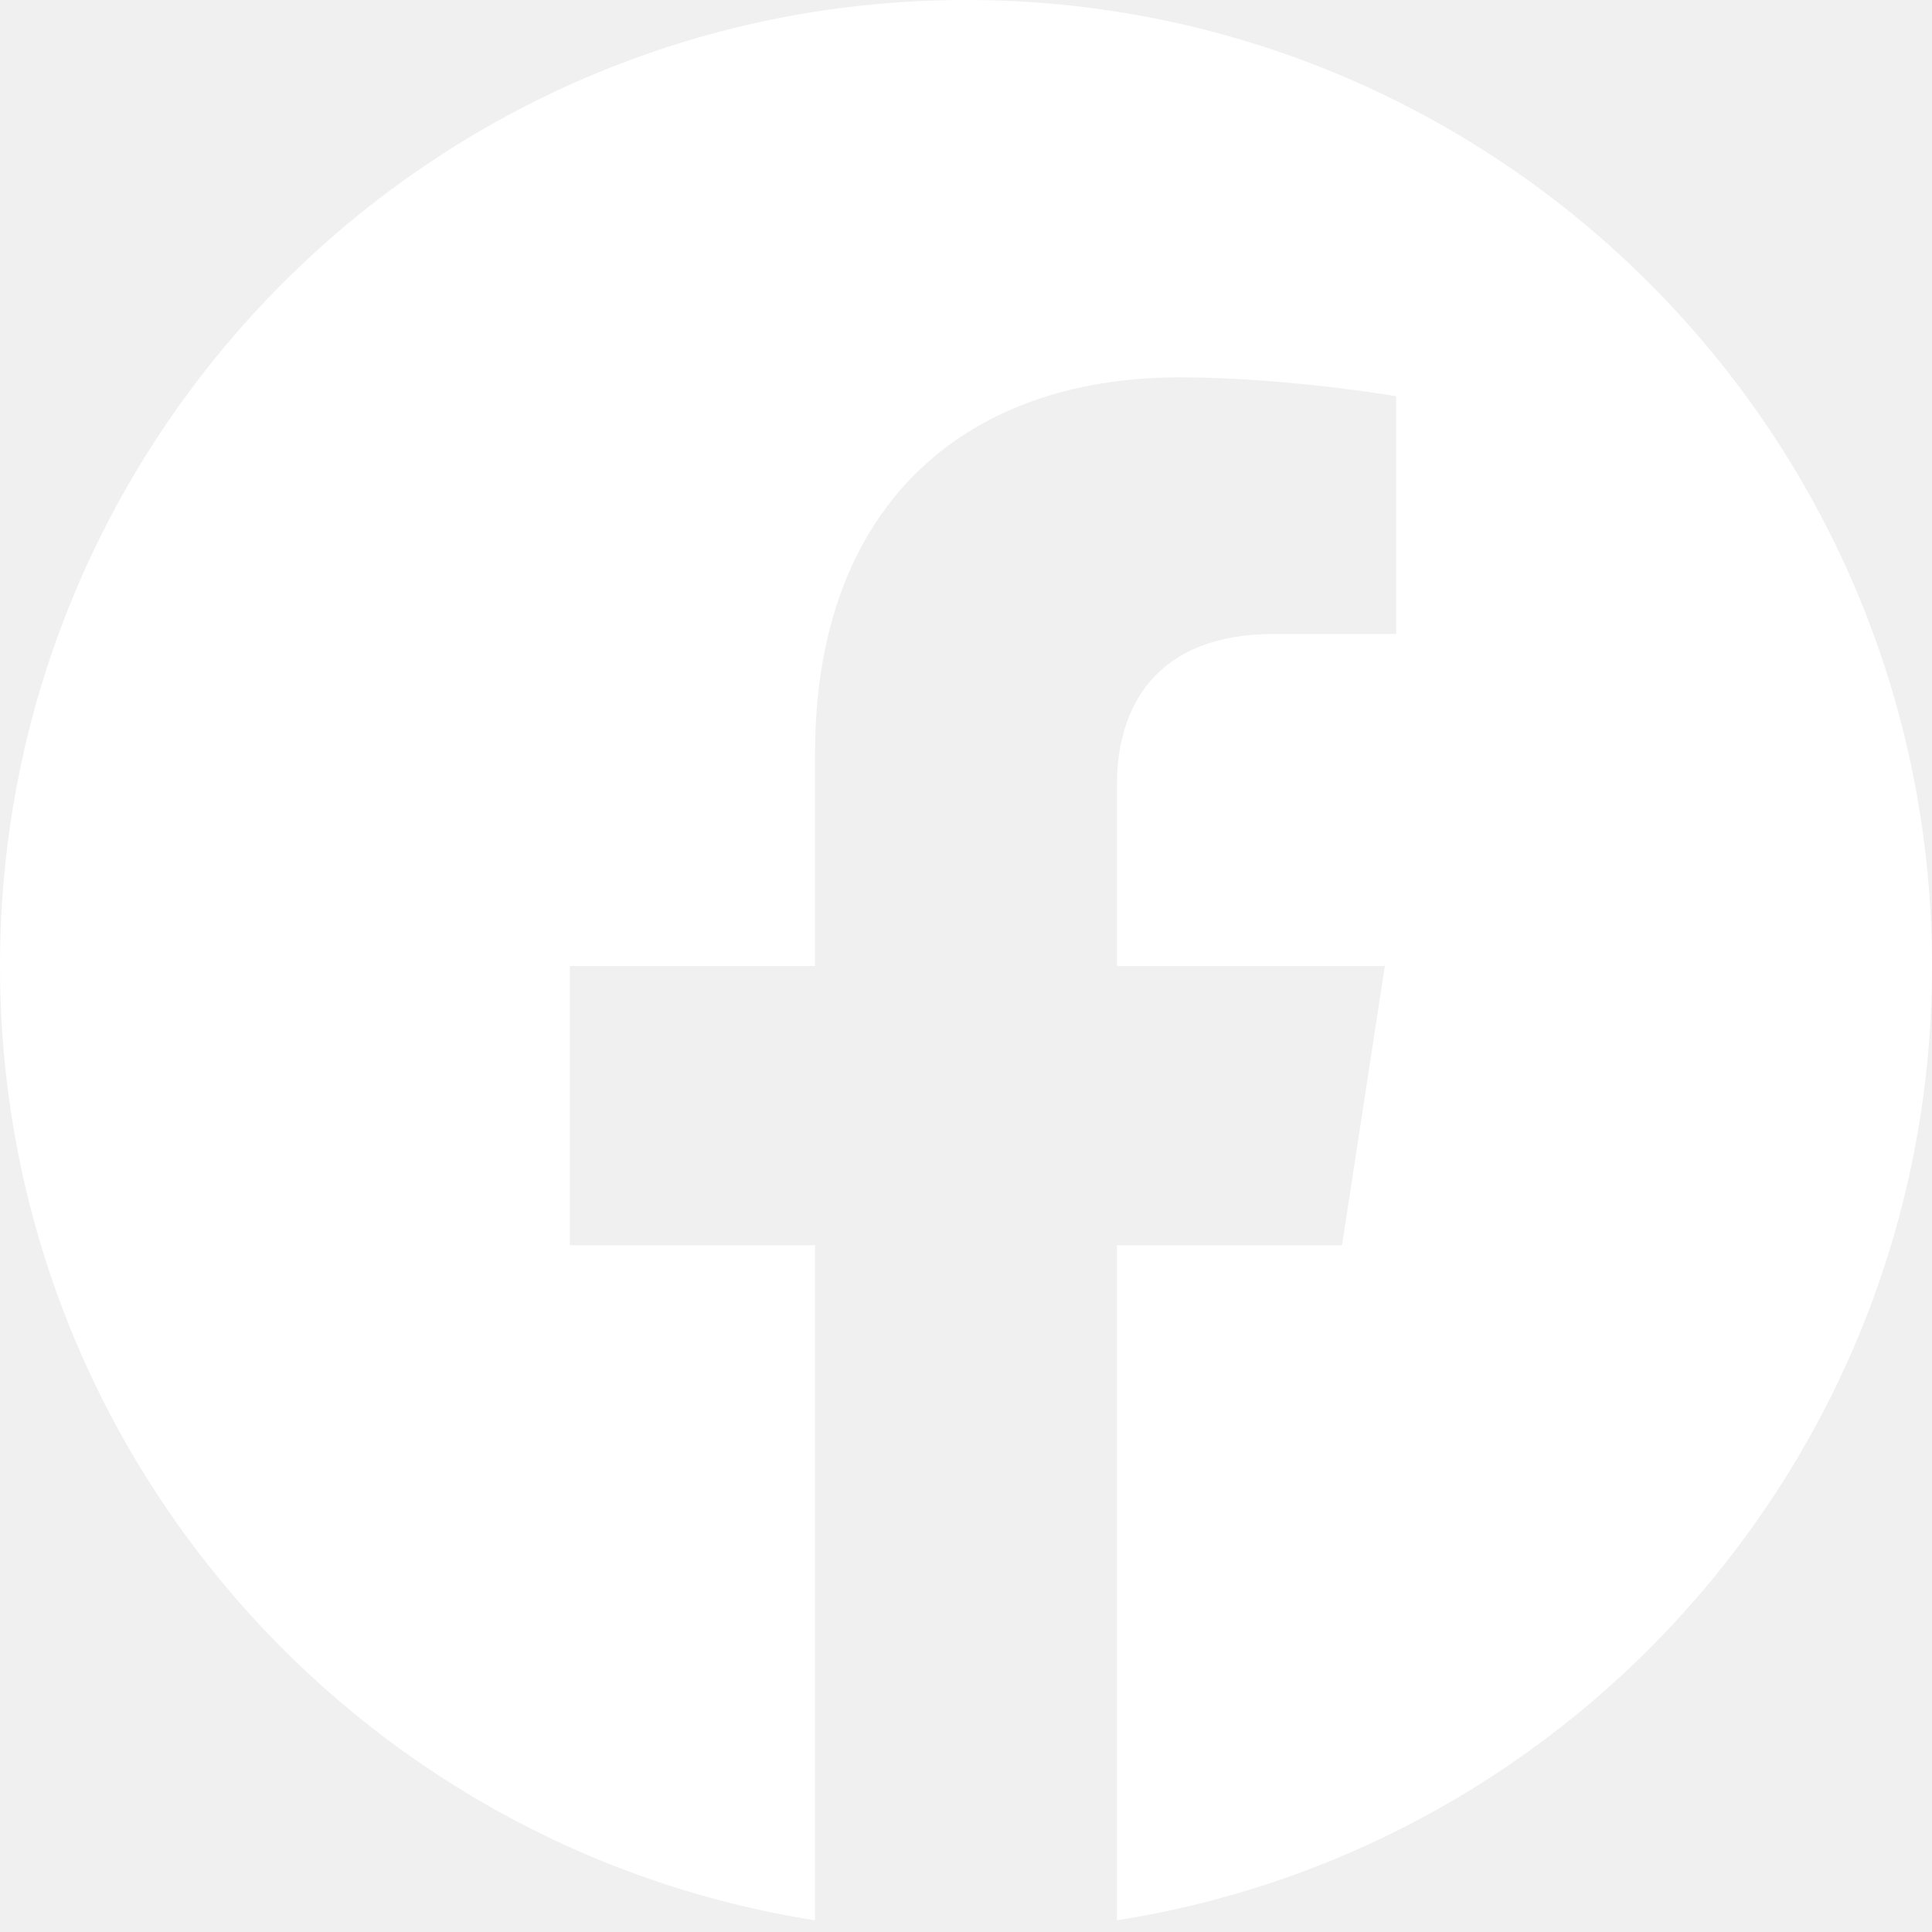
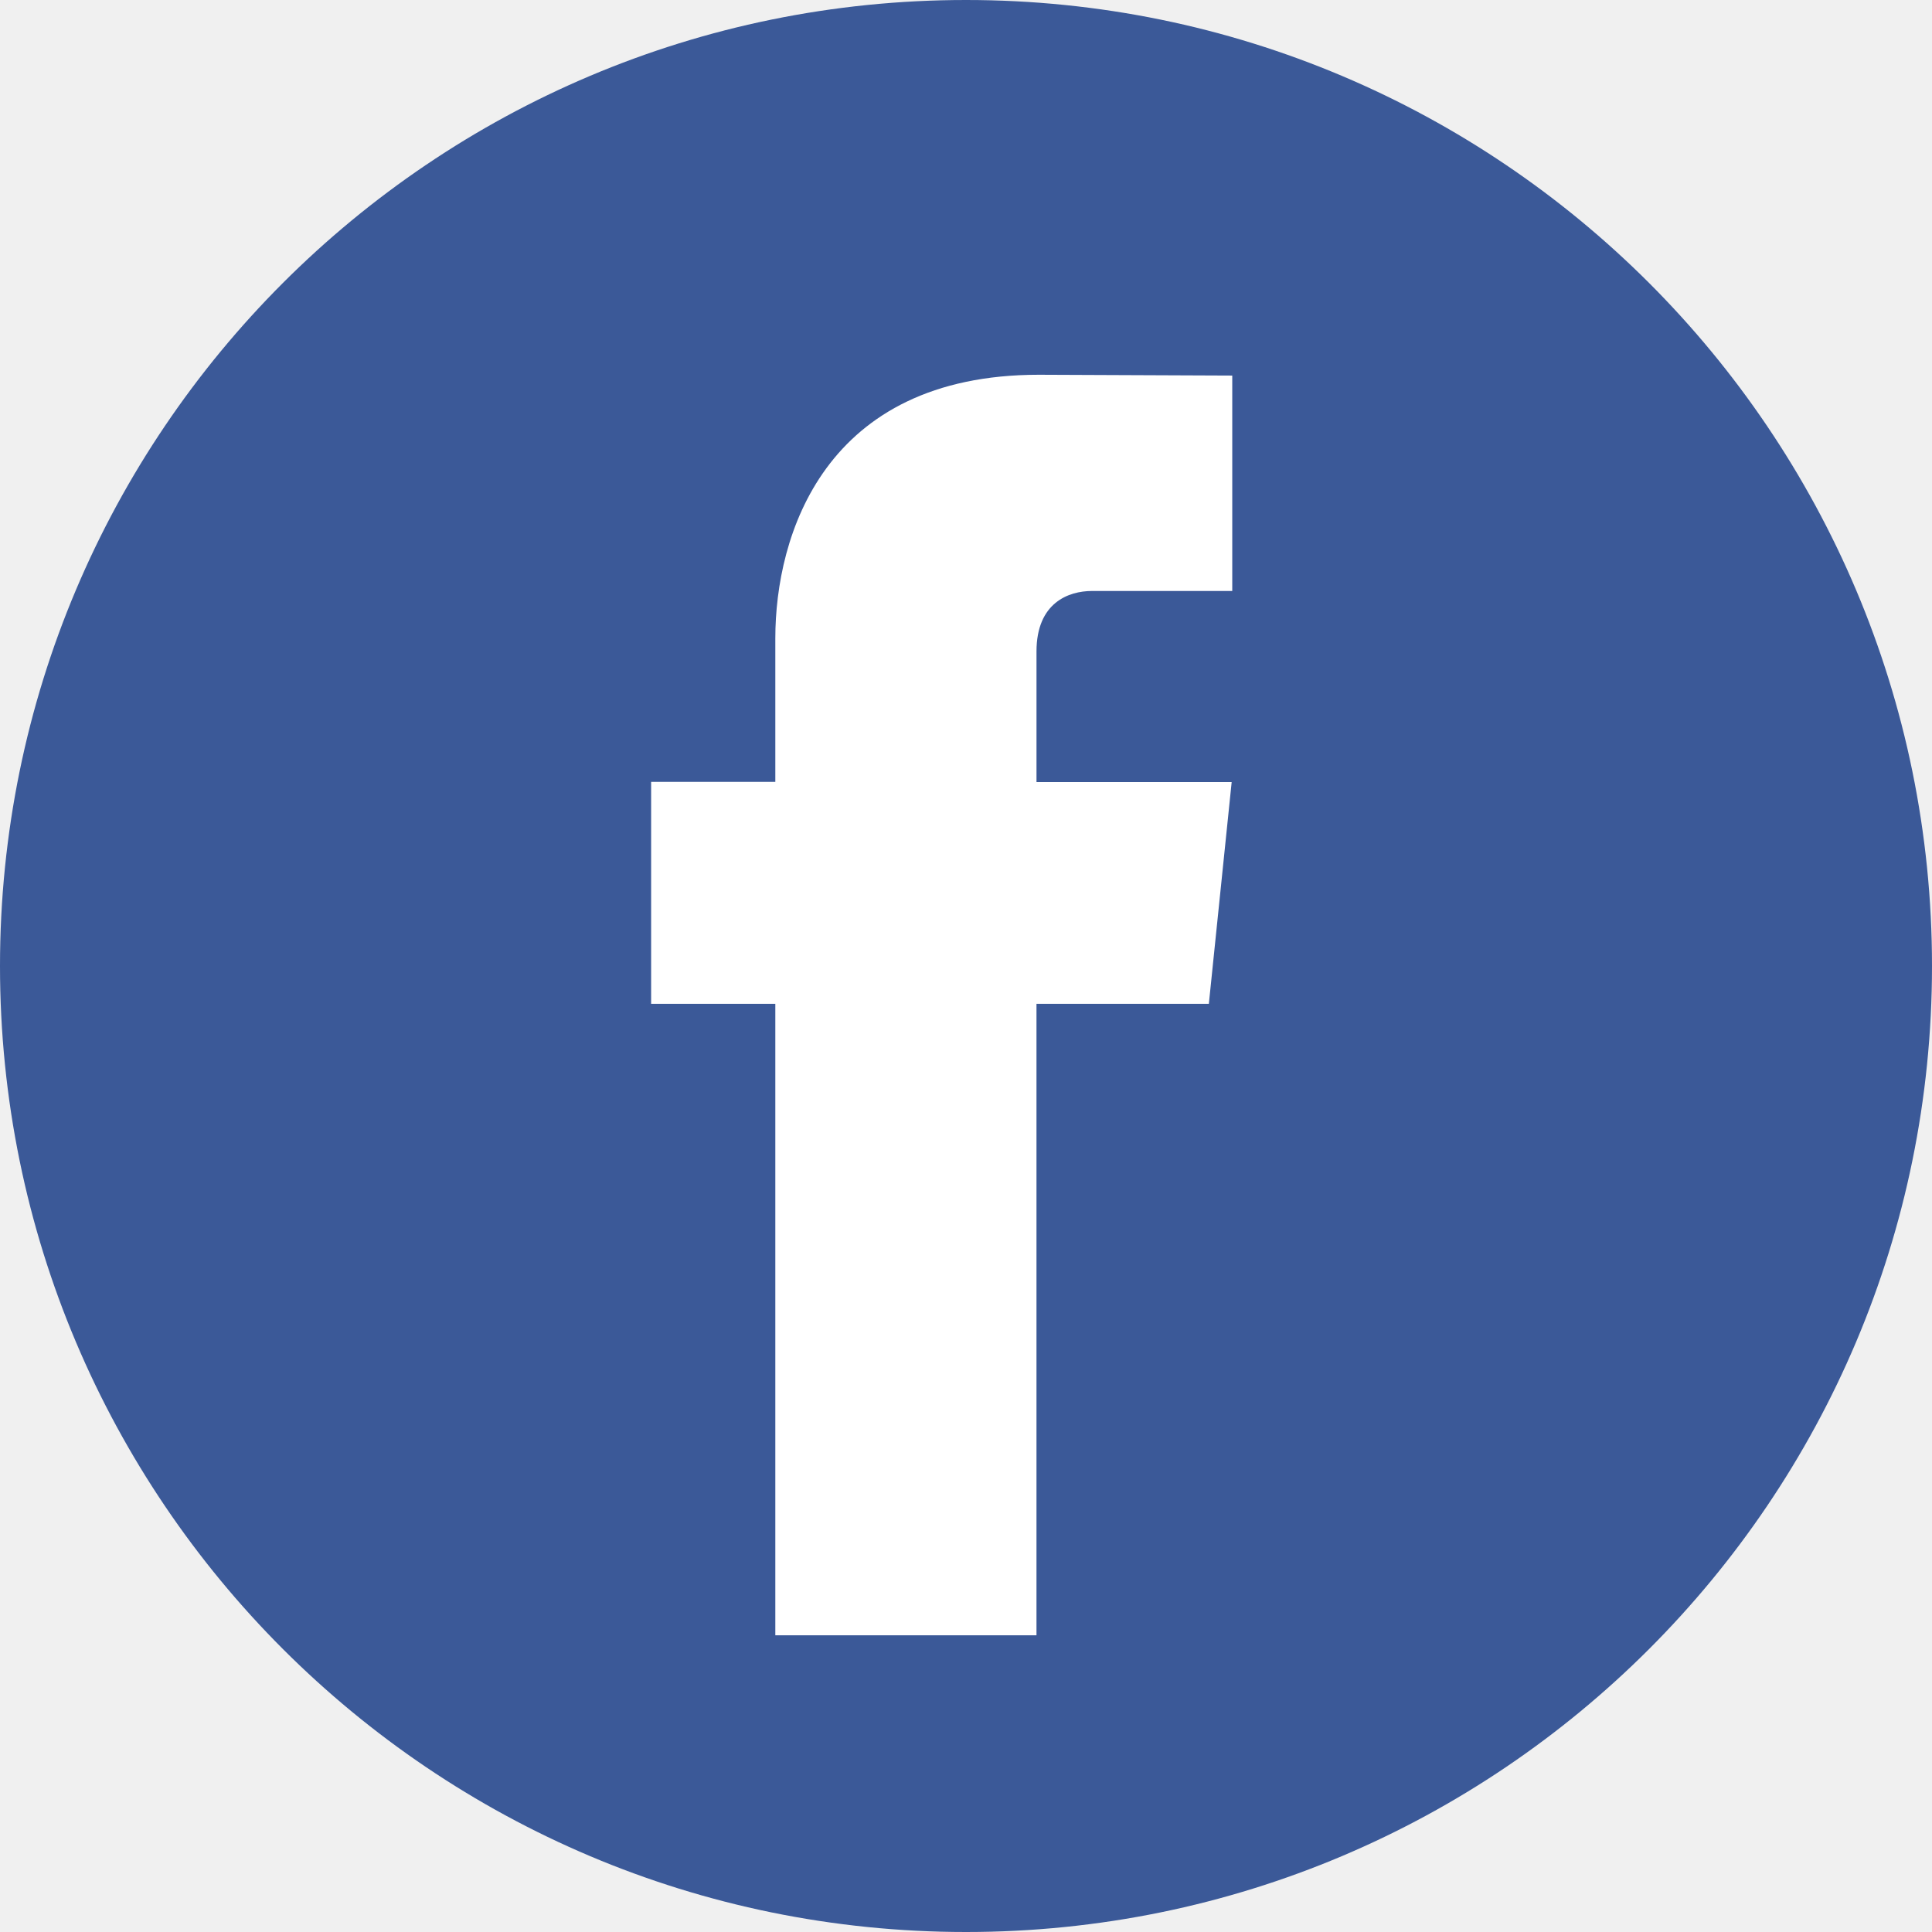
- <svg xmlns="http://www.w3.org/2000/svg" width="200" height="200" viewBox="0 0 200 200" fill="none">
-   <path d="M200 100C200 44.772 155.229 0 100 0C44.772 0 0 44.772 0 100C0 149.912 36.568 191.283 84.375 198.785V128.906H58.984V100H84.375V77.969C84.375 52.906 99.305 39.062 122.146 39.062C133.088 39.062 144.531 41.016 144.531 41.016V65.625H131.922C119.5 65.625 115.625 73.334 115.625 81.242V100H143.359L138.926 128.906H115.625V198.785C163.432 191.283 200 149.912 200 100Z" fill="white" />
+ <svg xmlns="http://www.w3.org/2000/svg" version="1.1" id="Capa_1" x="0px" y="0px" viewBox="0 0 112.196 112.196" style="enable-background:new 0 0 112.196 112.196;" xml:space="preserve">
+   <g>
+     <circle style="fill:#3B5998;" cx="56.098" cy="56.098" r="56.098" />
+     <path style="fill:#FFFFFF;" d="M70.201,58.294h-10.01v36.672H45.025V58.294h-7.213V45.406h7.213v-8.34   c0-5.964,2.833-15.303,15.301-15.303L71.56,21.81v12.51h-8.151c-1.337,0-3.217,0.668-3.217,3.513v7.585h11.334L70.201,58.294z" />
+   </g>
+   <g>
+ </g>
+   <g>
+ </g>
+   <g>
+ </g>
+   <g>
+ </g>
+   <g>
+ </g>
+   <g>
+ </g>
+   <g>
+ </g>
+   <g>
+ </g>
+   <g>
+ </g>
+   <g>
+ </g>
+   <g>
+ </g>
+   <g>
+ </g>
+   <g>
+ </g>
+   <g>
+ </g>
+   <g>
+ </g>
</svg>
